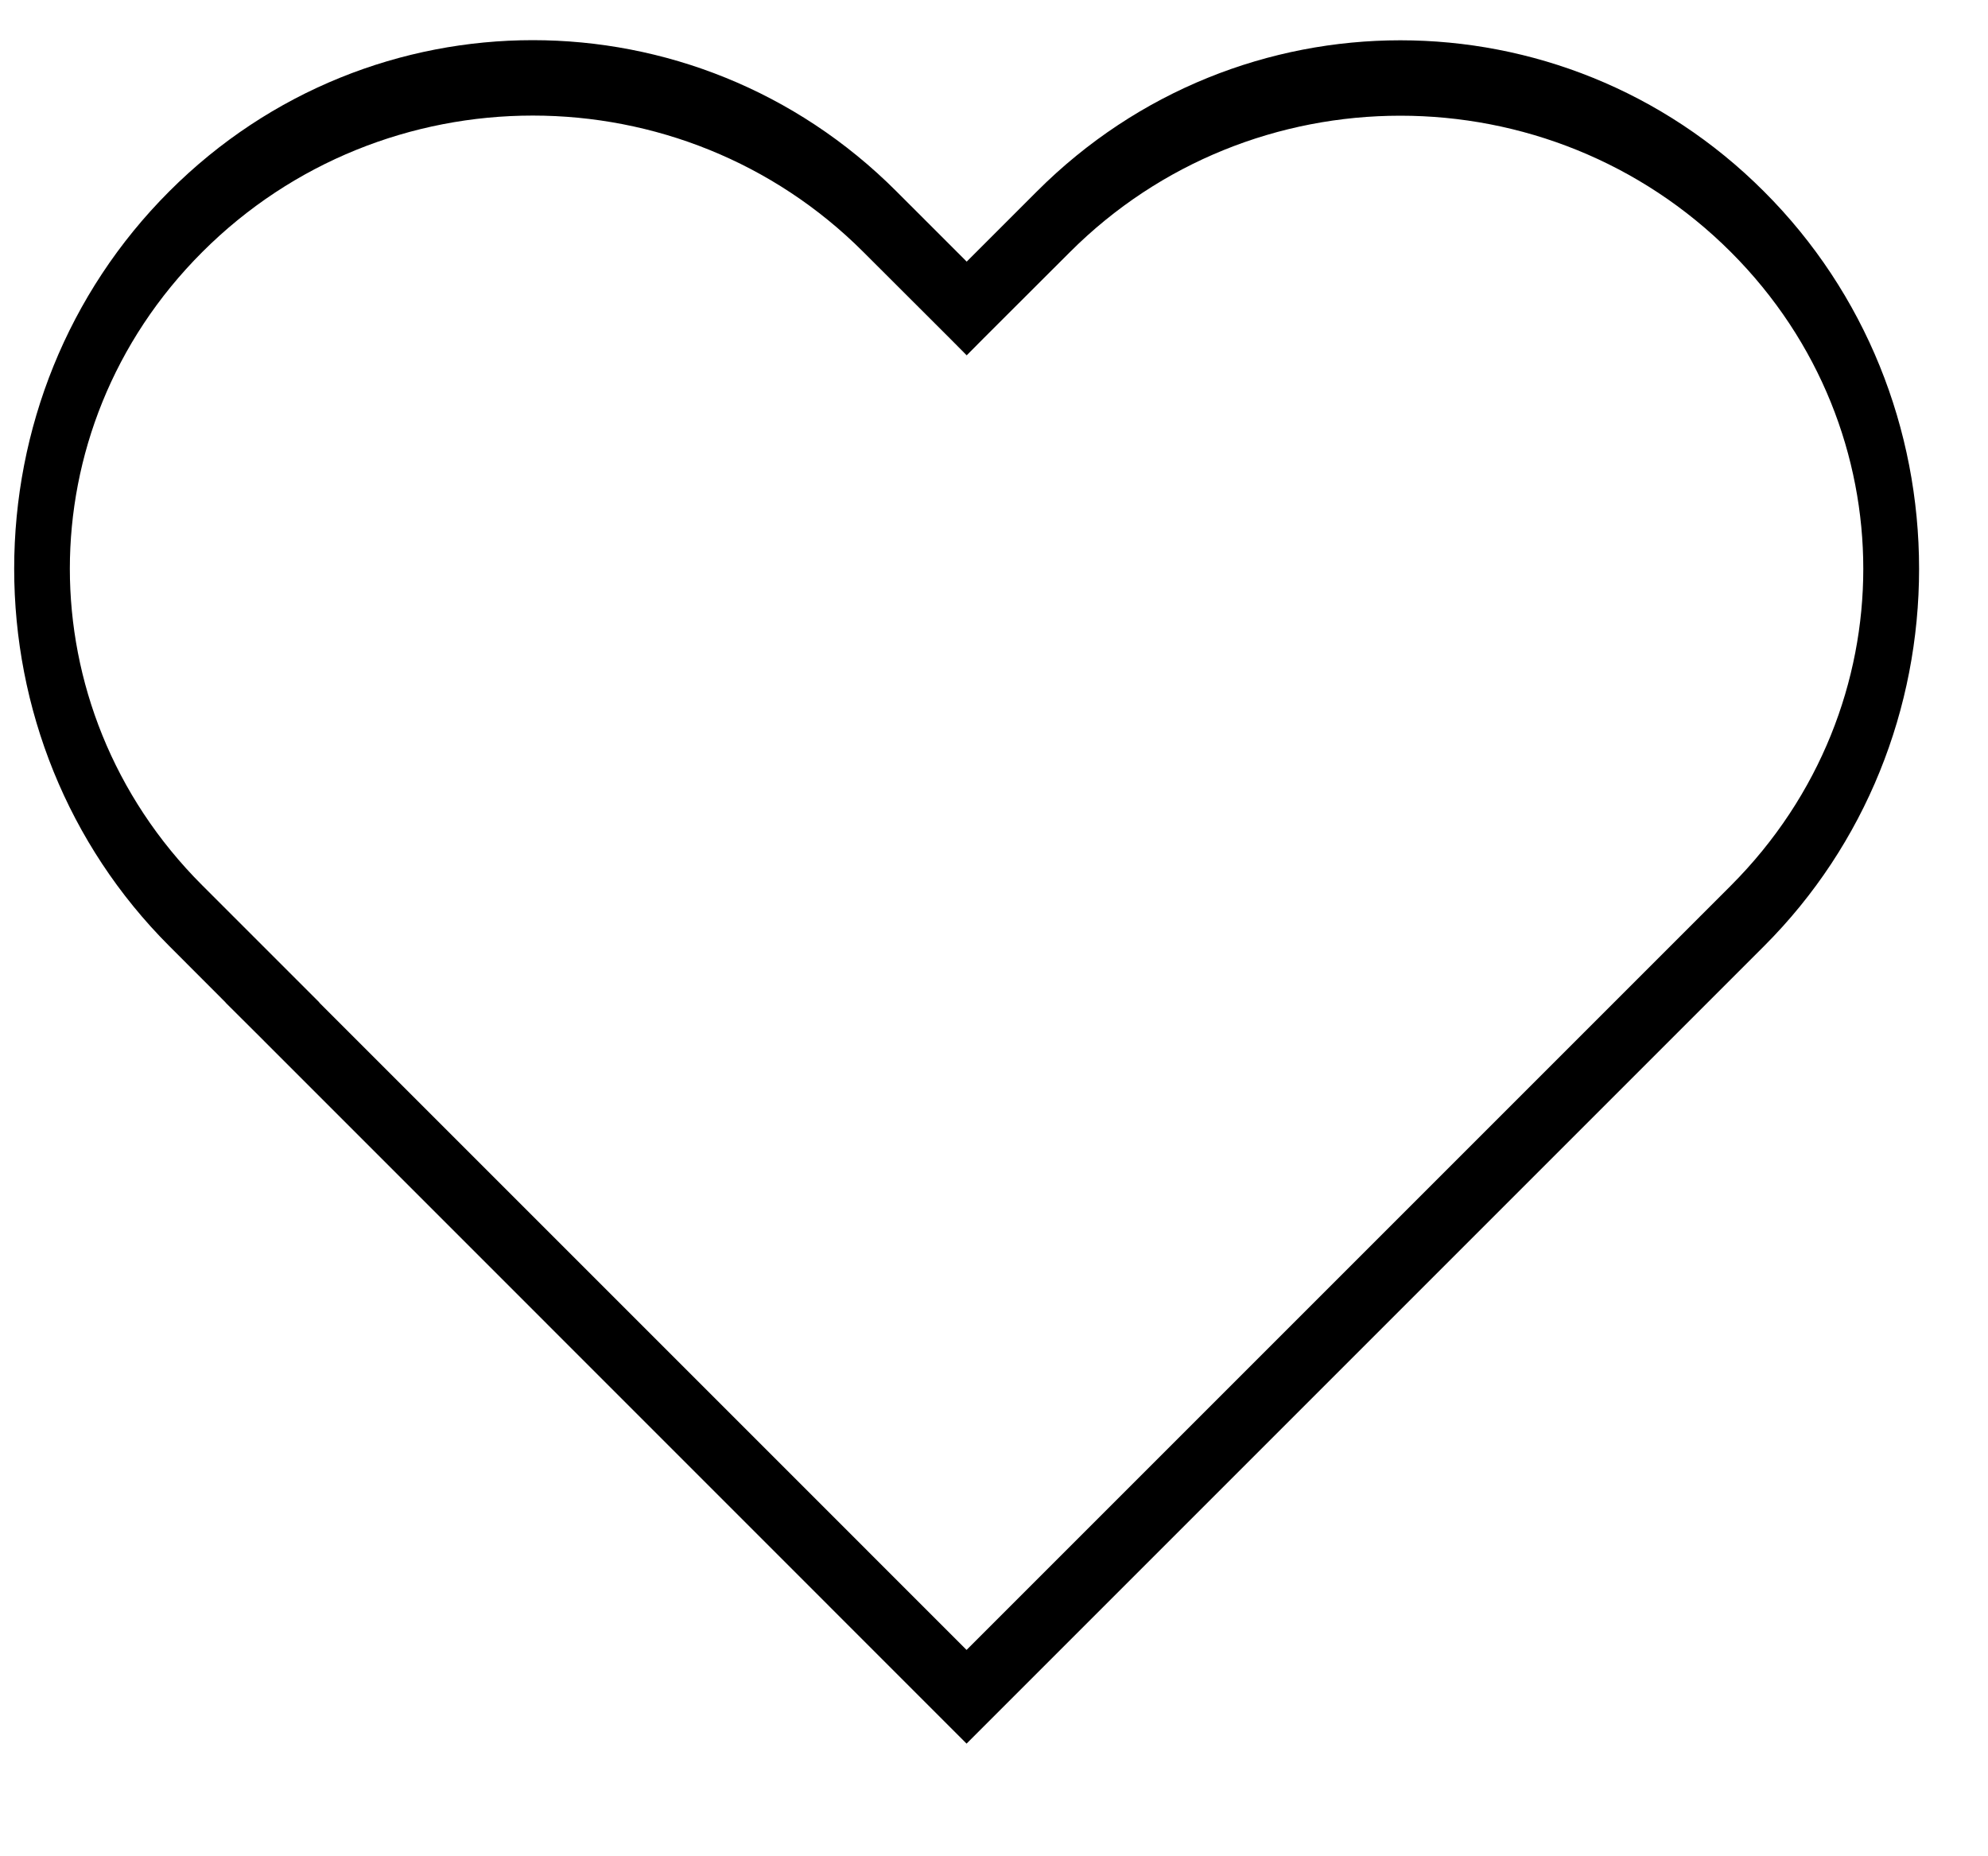
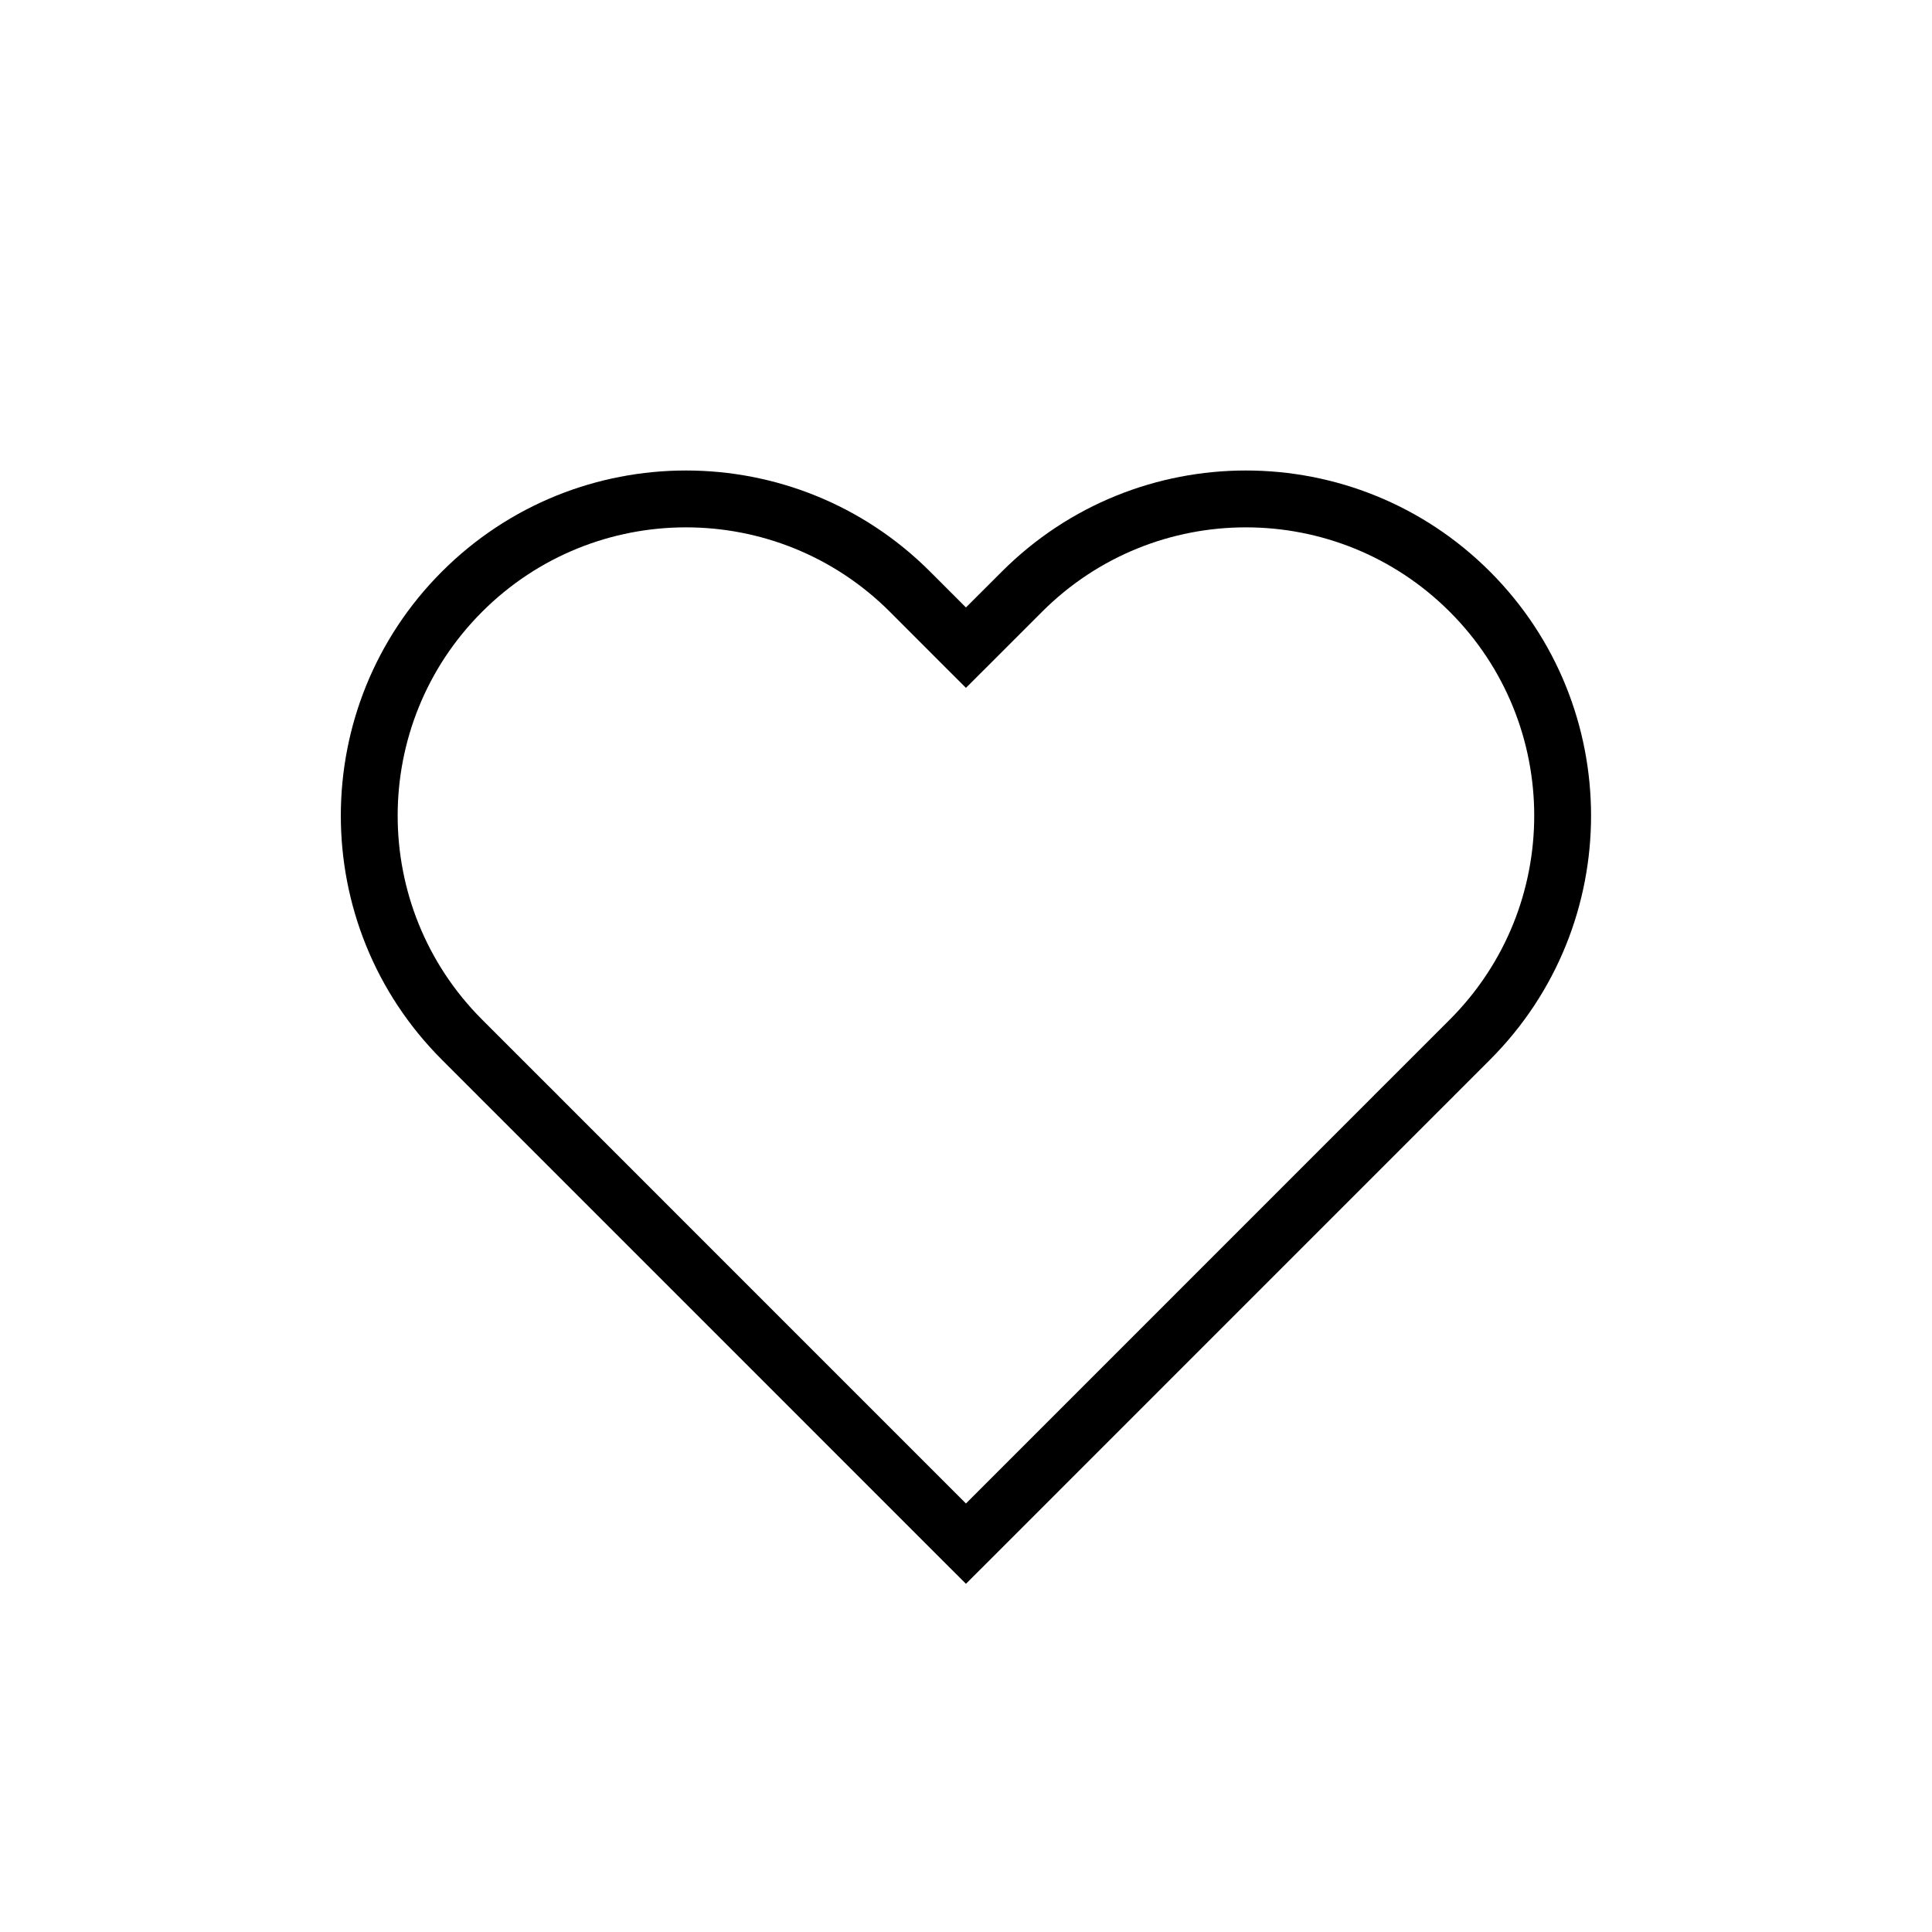
- <svg xmlns="http://www.w3.org/2000/svg" width="15" height="14" viewBox="0 0 15 14" fill="none">
-   <path d="M13.185 1.673L13.31 1.445L13.185 1.673ZM13.185 6.91L13.31 7.139L13.185 6.91ZM7.948 1.673L7.823 1.445L7.948 1.673ZM7.294 2.327L7.169 2.555L7.294 2.681L7.419 2.555L7.294 2.327ZM6.639 1.672L6.764 1.444L6.639 1.672ZM1.402 1.672L1.277 1.444L1.402 1.672ZM1.402 6.909L1.527 6.681L1.402 6.909ZM2.057 7.564L2.182 7.793L2.41 7.564L2.182 7.336L2.057 7.564ZM2.056 7.565L1.931 7.337L1.702 7.565L1.931 7.793L2.056 7.565ZM7.293 12.802L7.168 13.031L7.293 13.156L7.418 13.031L7.293 12.802ZM13.06 1.902C13.738 2.58 14.059 3.448 14.059 4.292C14.059 5.135 13.738 6.003 13.06 6.682L13.31 7.139C14.078 6.371 14.48 5.344 14.48 4.292C14.48 3.24 14.078 2.212 13.31 1.445L13.06 1.902ZM8.073 1.902C8.754 1.221 9.655 0.873 10.566 0.873C11.477 0.873 12.379 1.221 13.06 1.902L13.31 1.445C12.545 0.679 11.551 0.304 10.566 0.304C9.582 0.304 8.588 0.679 7.823 1.445L8.073 1.902ZM7.419 2.555L8.073 1.902L7.823 1.445L7.169 2.099L7.419 2.555ZM6.514 1.901L7.169 2.555L7.419 2.099L6.764 1.444L6.514 1.901ZM1.527 1.901C2.208 1.22 3.109 0.872 4.02 0.872C4.931 0.872 5.833 1.22 6.514 1.901L6.764 1.444C5.999 0.678 5.005 0.303 4.02 0.303C3.036 0.303 2.042 0.678 1.277 1.444L1.527 1.901ZM1.527 6.681C0.848 6.003 0.527 5.134 0.527 4.291C0.527 3.447 0.848 2.579 1.527 1.901L1.277 1.444C0.509 2.212 0.107 3.239 0.107 4.291C0.107 5.343 0.509 6.37 1.277 7.138L1.527 6.681ZM2.182 7.336L1.527 6.681L1.277 7.138L1.931 7.793L2.182 7.336ZM2.181 7.793L2.182 7.793L1.931 7.336L1.931 7.337L2.181 7.793ZM7.418 12.574L2.181 7.337L1.931 7.793L7.168 13.031L7.418 12.574ZM13.06 6.682L7.168 12.574L7.418 13.031L13.31 7.139L13.06 6.682Z" fill="black" />
+ <svg xmlns="http://www.w3.org/2000/svg" width="34" height="34" viewBox="0 0 34 34" fill="none">
+   <path d="M25.867 10.413L26.221 10.059L25.867 10.413ZM17.984 10.413L17.631 10.059L17.631 10.059L17.984 10.413ZM16.999 11.398L16.645 11.752L16.999 12.105L17.353 11.752L16.999 11.398ZM16.014 10.413L16.368 10.059L16.014 10.413ZM9.116 19.281L9.469 19.635L9.823 19.281L9.469 18.928L9.116 19.281ZM9.115 19.282L8.762 18.928L8.408 19.282L8.762 19.635L9.115 19.282ZM16.999 27.165L16.645 27.519L16.999 27.872L17.352 27.519L16.999 27.165ZM16.999 27.165L17.353 26.811L16.999 26.458L16.645 26.811L16.999 27.165ZM16.999 27.165L16.646 27.519L16.999 27.872L17.353 27.519L16.999 27.165ZM24.883 19.282L25.236 19.635L25.59 19.282L25.236 18.928L24.883 19.282ZM24.882 19.281L24.529 18.928L24.175 19.281L24.529 19.635L24.882 19.281ZM25.514 10.767C27.495 12.748 27.495 15.961 25.514 17.943L26.221 18.65C28.593 16.278 28.593 12.432 26.221 10.059L25.514 10.767ZM18.338 10.767C20.319 8.785 23.532 8.785 25.514 10.767L26.221 10.059C23.849 7.687 20.003 7.687 17.631 10.059L18.338 10.767ZM17.353 11.752L18.338 10.767L17.631 10.059L16.645 11.044L17.353 11.752ZM15.661 10.767L16.645 11.752L17.353 11.044L16.368 10.059L15.661 10.767ZM8.484 10.767C10.466 8.785 13.679 8.785 15.661 10.767L16.368 10.059C13.995 7.687 10.149 7.687 7.777 10.059L8.484 10.767ZM8.484 17.943C6.503 15.961 6.503 12.748 8.484 10.767L7.777 10.059C5.405 12.432 5.405 16.278 7.777 18.65L8.484 17.943ZM9.469 18.928L8.484 17.943L7.777 18.65L8.762 19.635L9.469 18.928ZM9.469 19.635L9.469 19.635L8.762 18.928L8.762 18.928L9.469 19.635ZM17.352 26.812L9.469 18.928L8.762 19.635L16.645 27.519L17.352 26.812ZM16.645 26.811L16.645 26.812L17.352 27.519L17.353 27.518L16.645 26.811ZM17.353 26.812L17.353 26.811L16.645 27.518L16.646 27.519L17.353 26.812ZM24.529 18.928L16.646 26.812L17.353 27.519L25.236 19.635L24.529 18.928ZM24.529 19.635L24.529 19.635L25.236 18.928L25.236 18.928L24.529 19.635ZM25.514 17.943L24.529 18.928L25.236 19.635L26.221 18.65L25.514 17.943Z" fill="currentColor" />
</svg>
